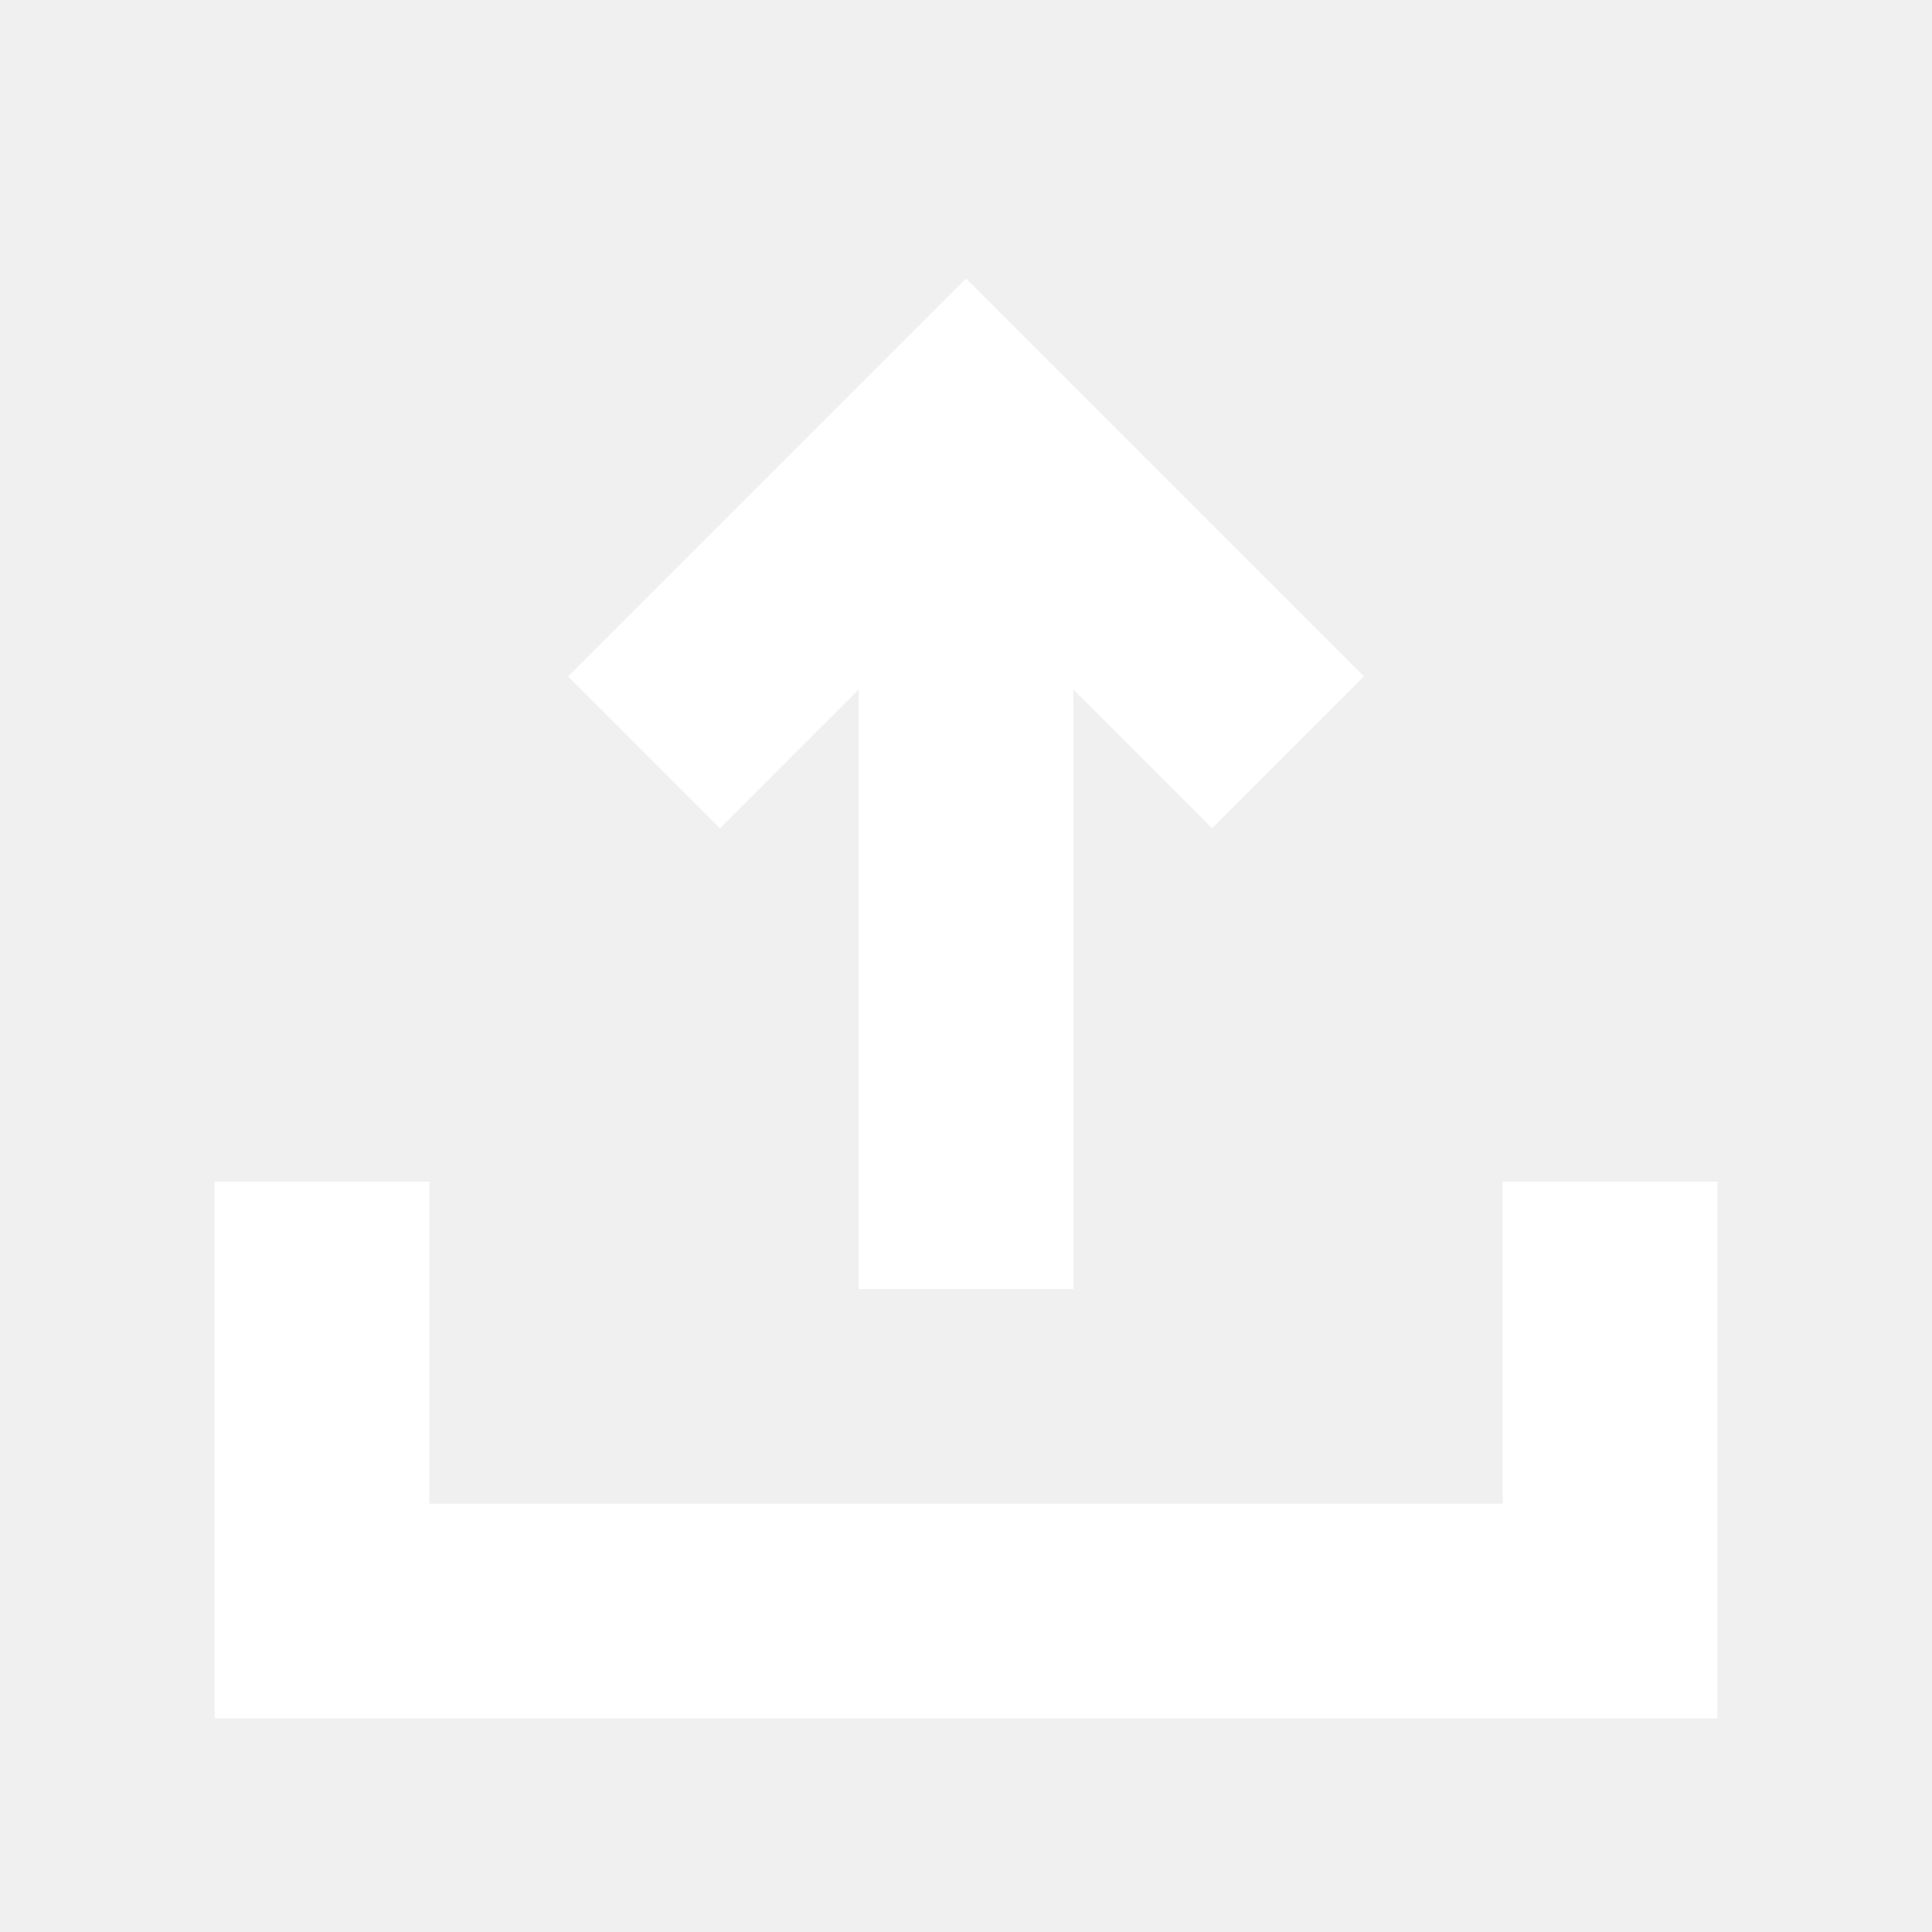
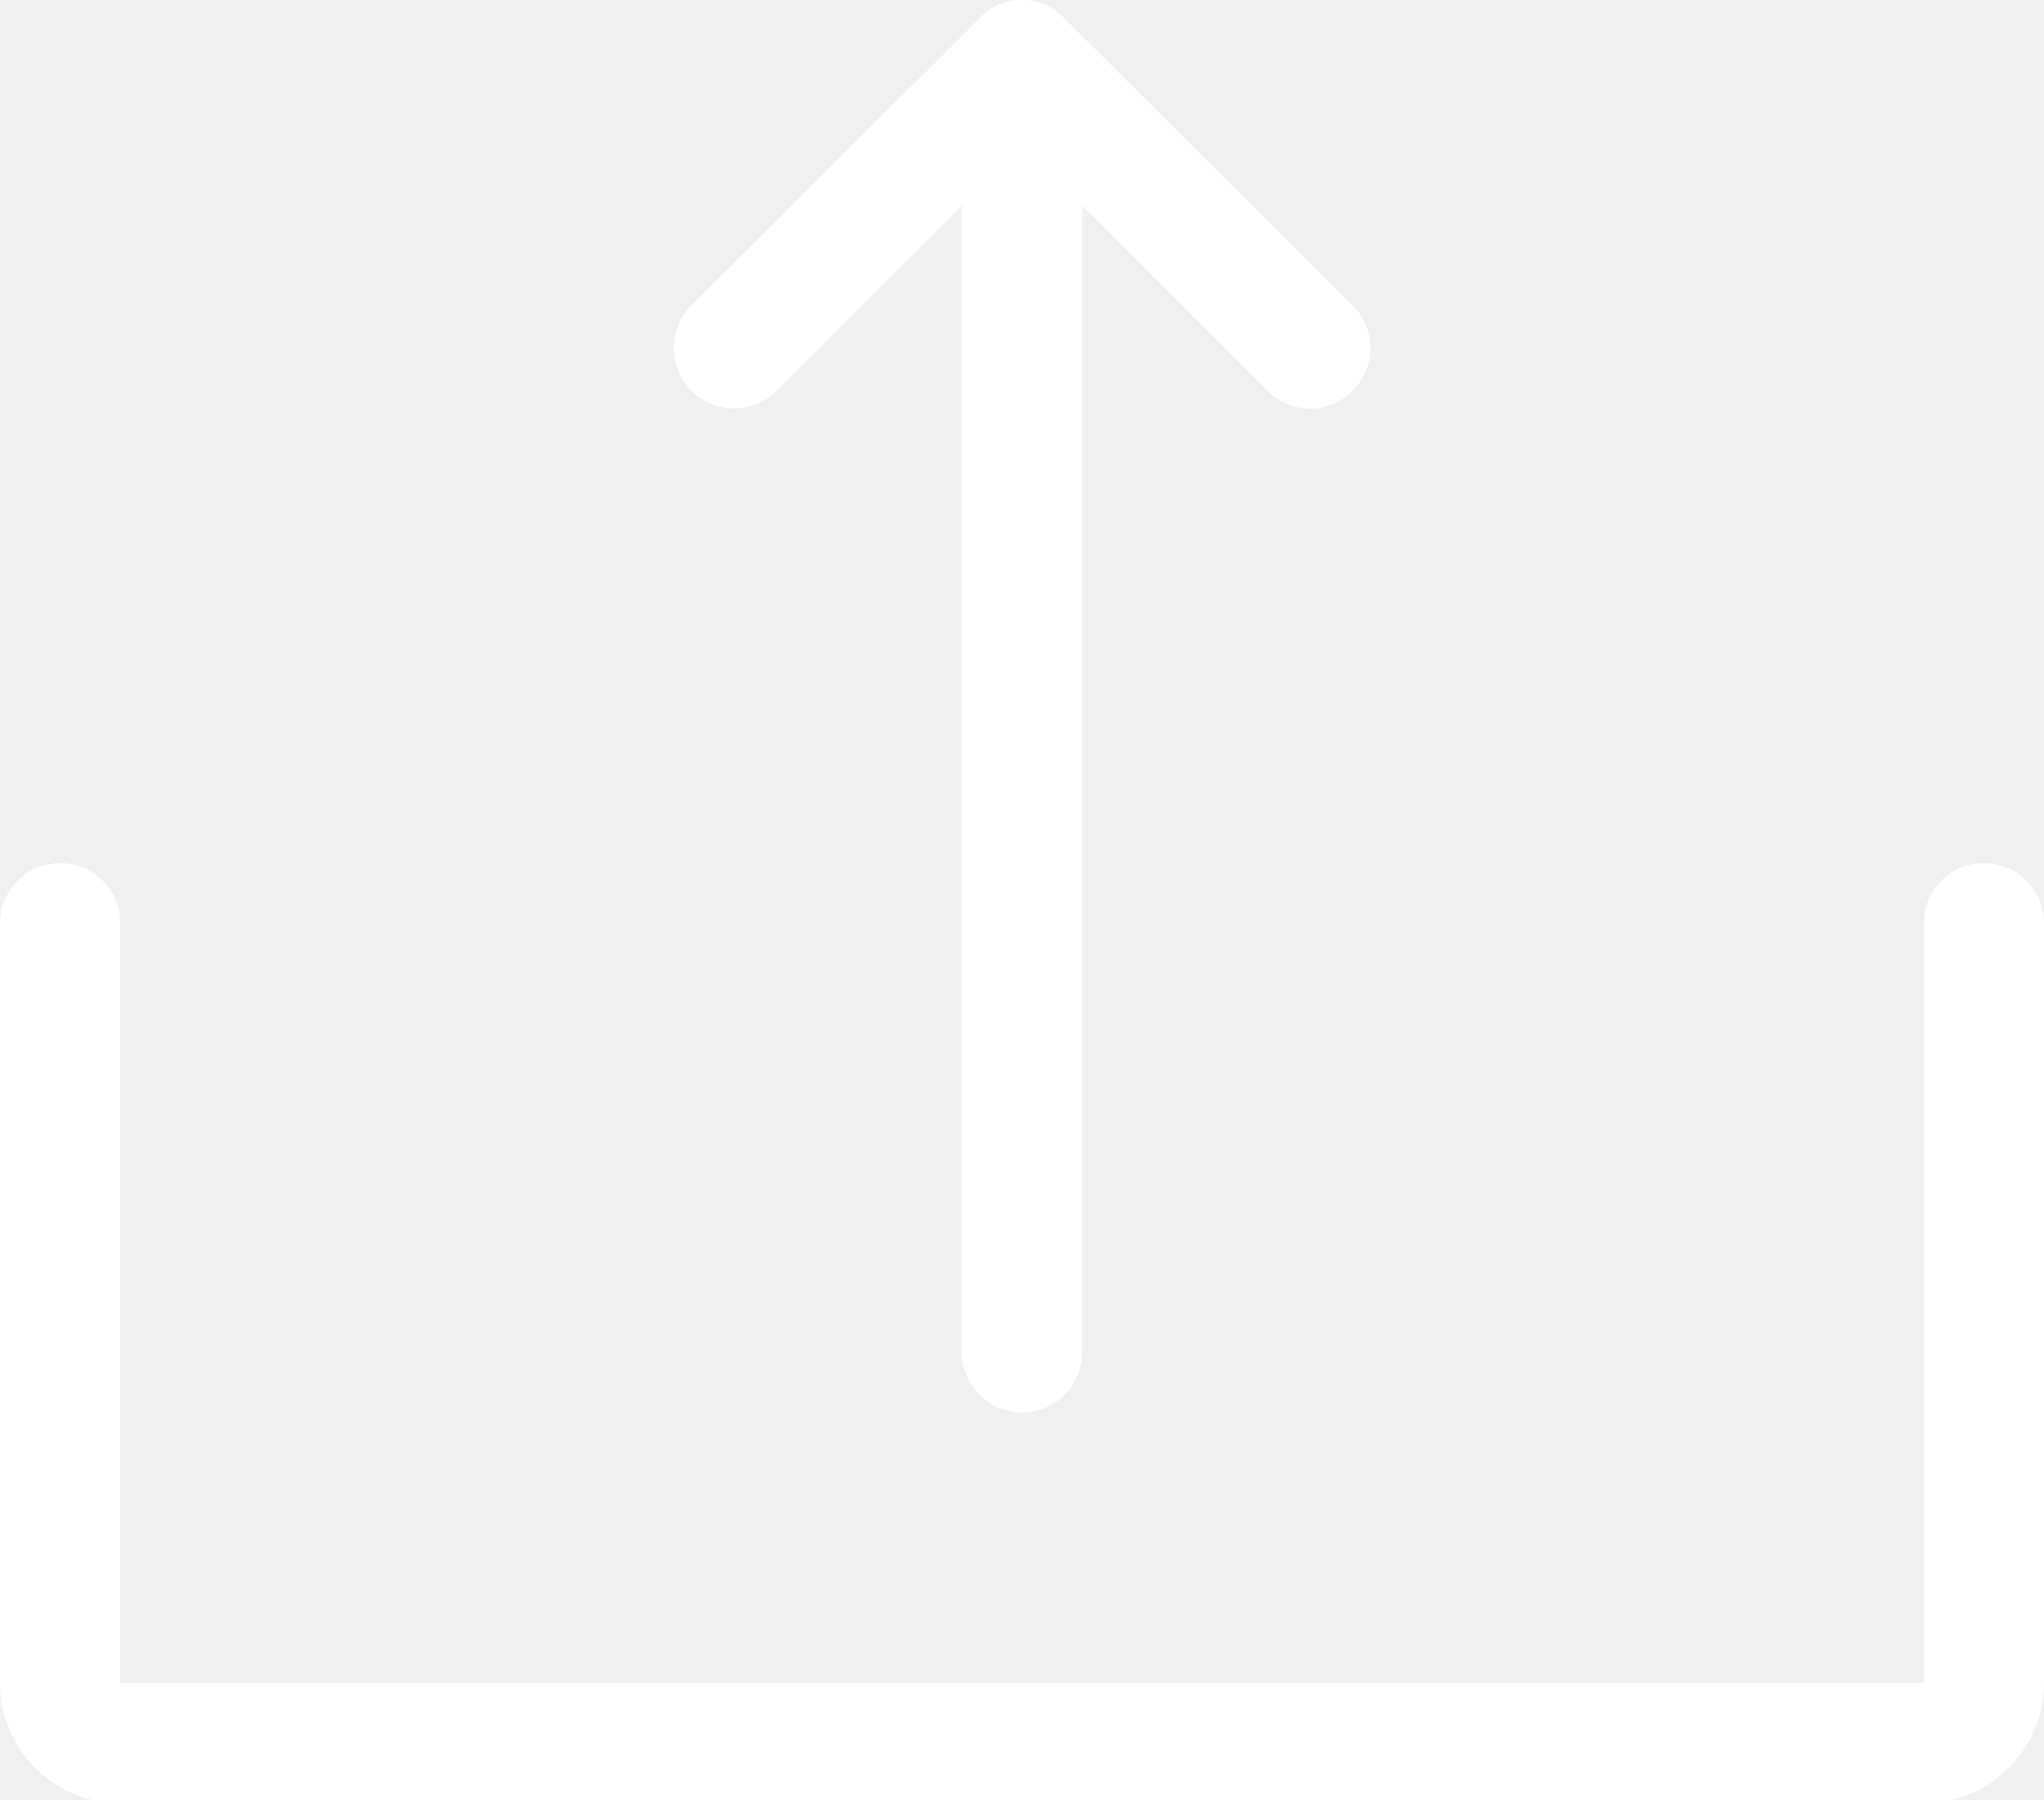
- <svg xmlns="http://www.w3.org/2000/svg" fill="white" width="30" height="30" viewBox="0 0 360 360">
-   <path d="M320,320.188l-280,0l0,-100.001l40,0l0,60.001l200,0l0,-60.001l40,0l0,100.001Zm-160,-191.716l-25.858,25.858l-28.284,-28.285l74.142,-74.142c24.714,24.714 49.428,49.428 74.142,74.142l-28.284,28.285l-25.858,-25.858l0,111.716l-40,0l0,-111.716Z" />
+ <svg xmlns="http://www.w3.org/2000/svg" viewBox="0 0 17 14.97">
+   <defs>
+     <style>
+       .cls-1 {
+         fill: #fff;
+       }
+     </style>
+   </defs>
+   <g id="Layer_2" data-name="Layer 2">
+     <g id="Layer_1-2" data-name="Layer 1">
+       <path class="cls-1" d="M6.46,3.25,8,1.71v9.54a.5.5,0,0,0,1,0V1.71l1.54,1.54a.51.51,0,0,0,.36.15.49.49,0,0,0,.35-.15.5.5,0,0,0,0-.71L8.85.15a.48.48,0,0,0-.7,0L5.75,2.54a.5.5,0,0,0,.71.71Z" />
+       <path class="cls-1" d="M16.5,7.18a.5.5,0,0,0-.5.5V14H1V7.68a.5.5,0,0,0-.5-.5.5.5,0,0,0-.5.5V14a1,1,0,0,0,1,1H16a1,1,0,0,0,1-1V7.68A.5.5,0,0,0,16.5,7.18Z" />
+     </g>
+   </g>
</svg>
